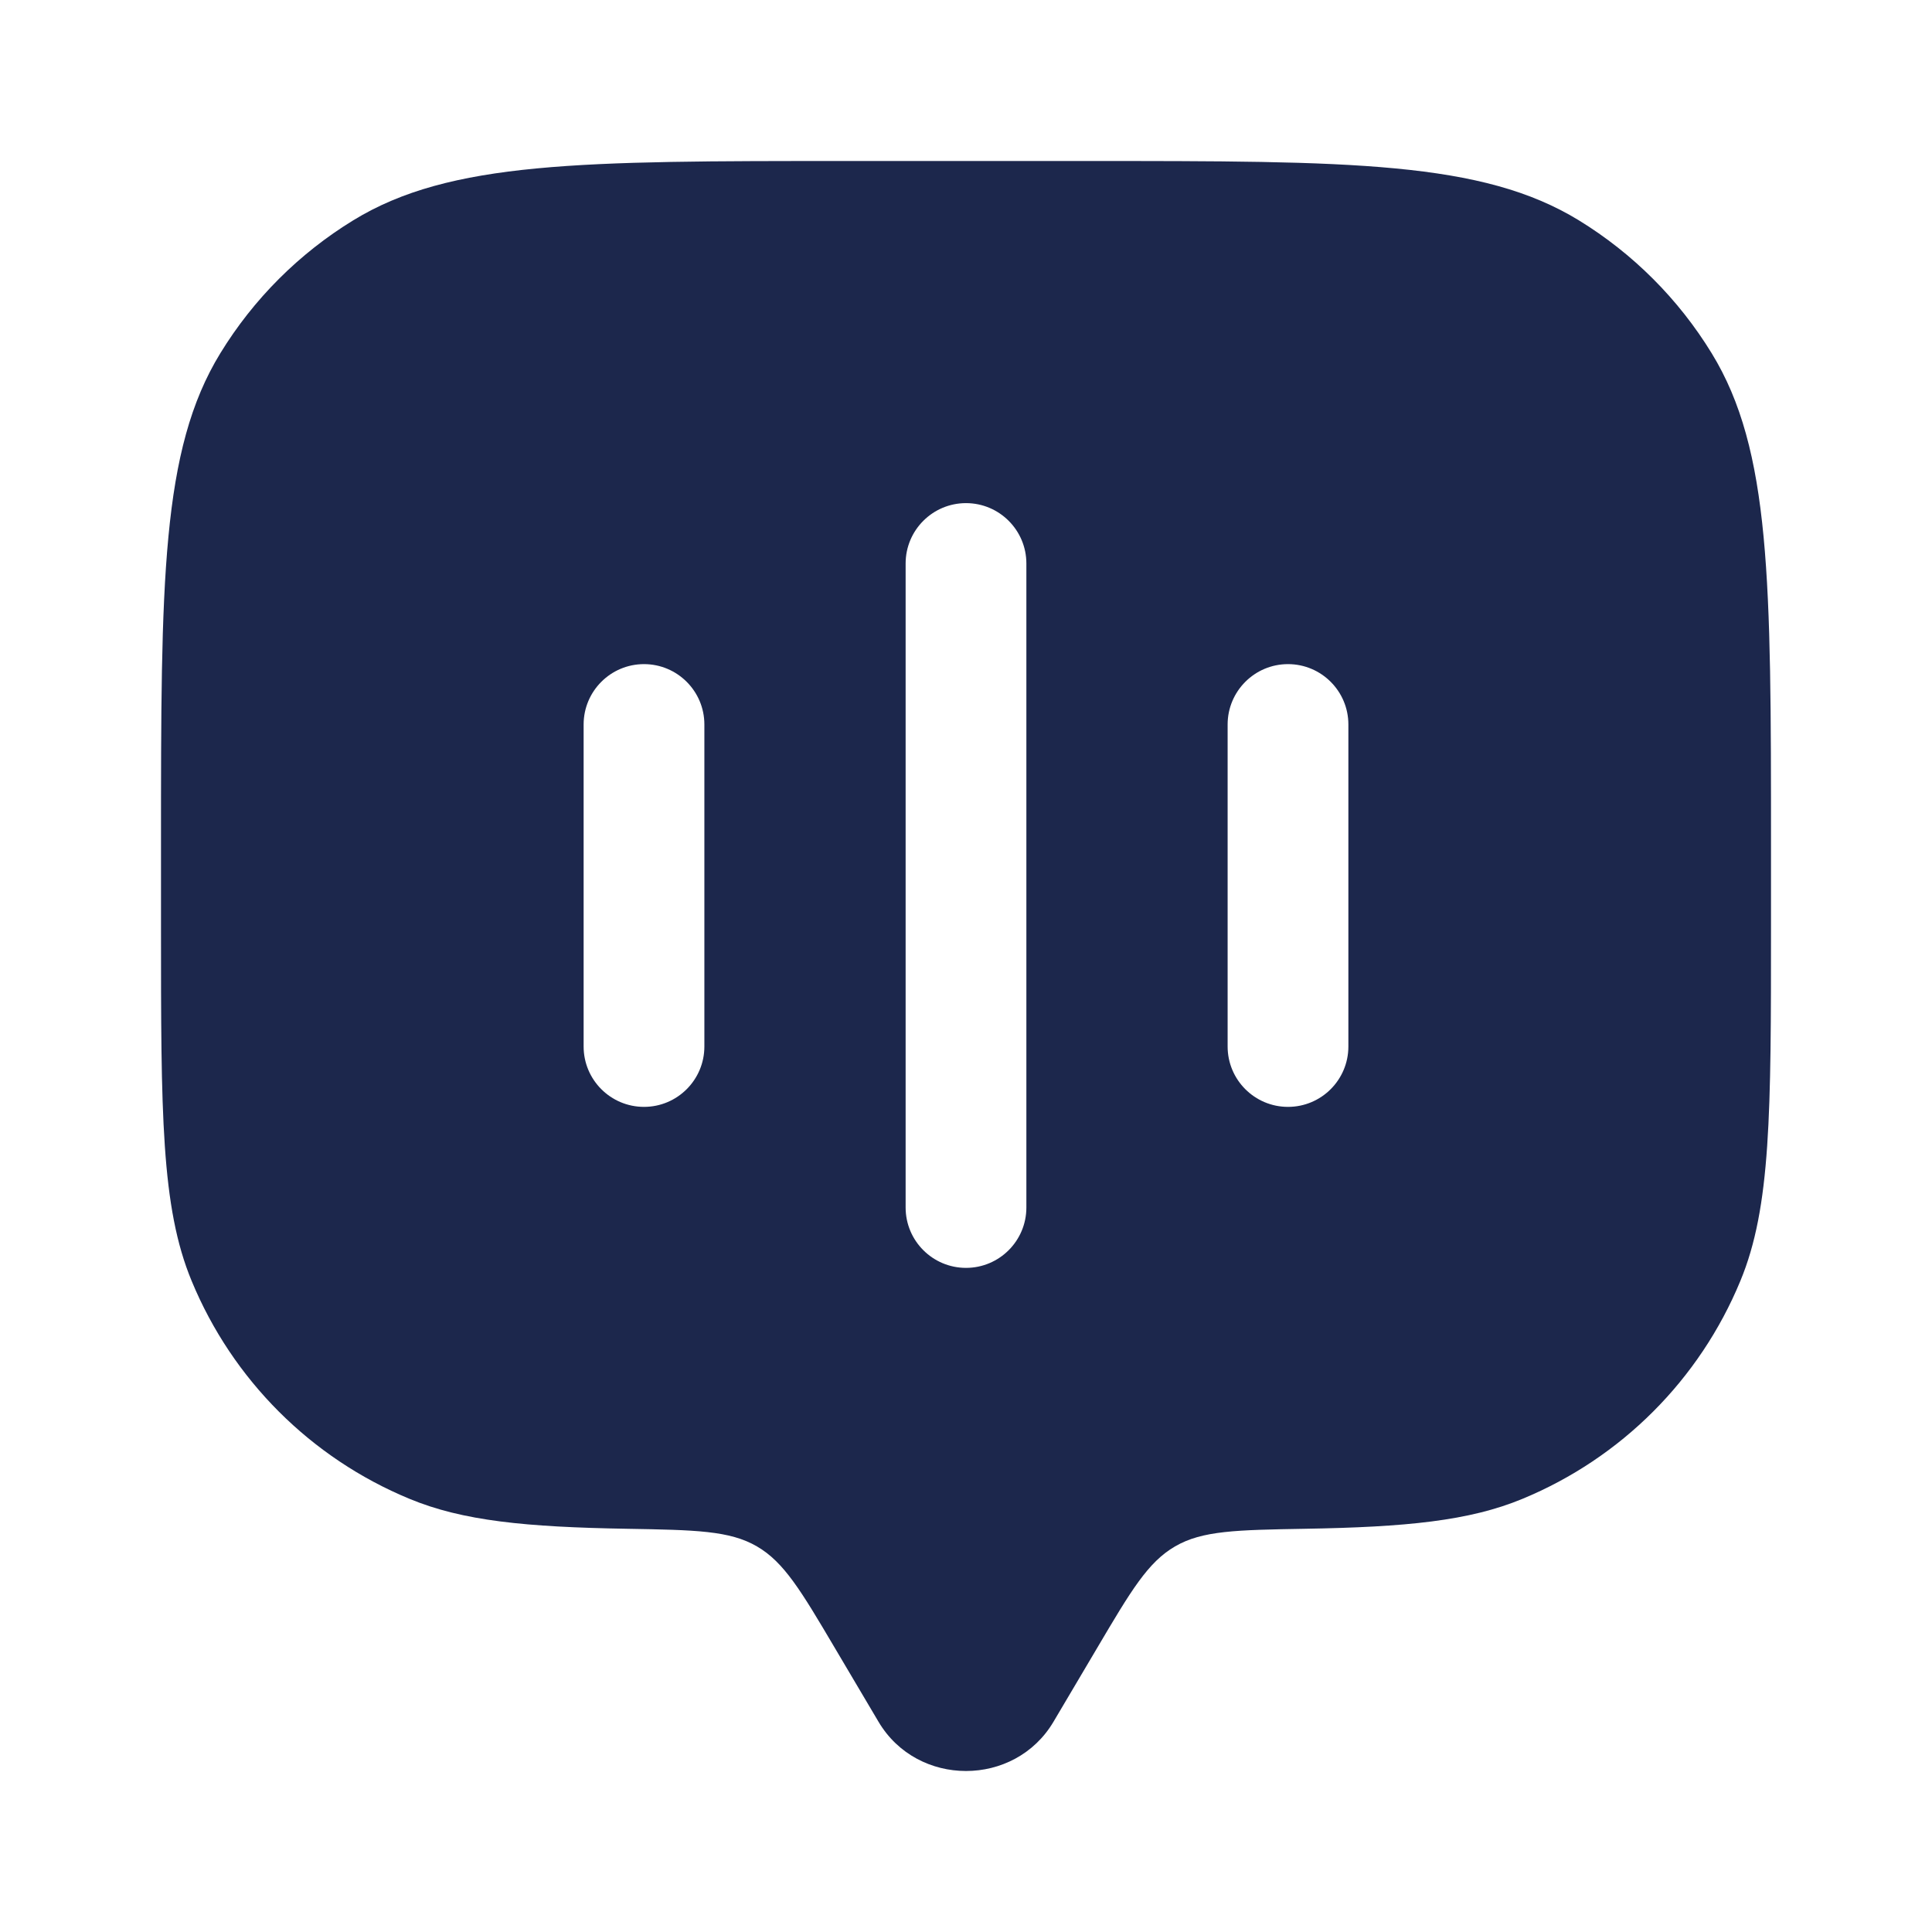
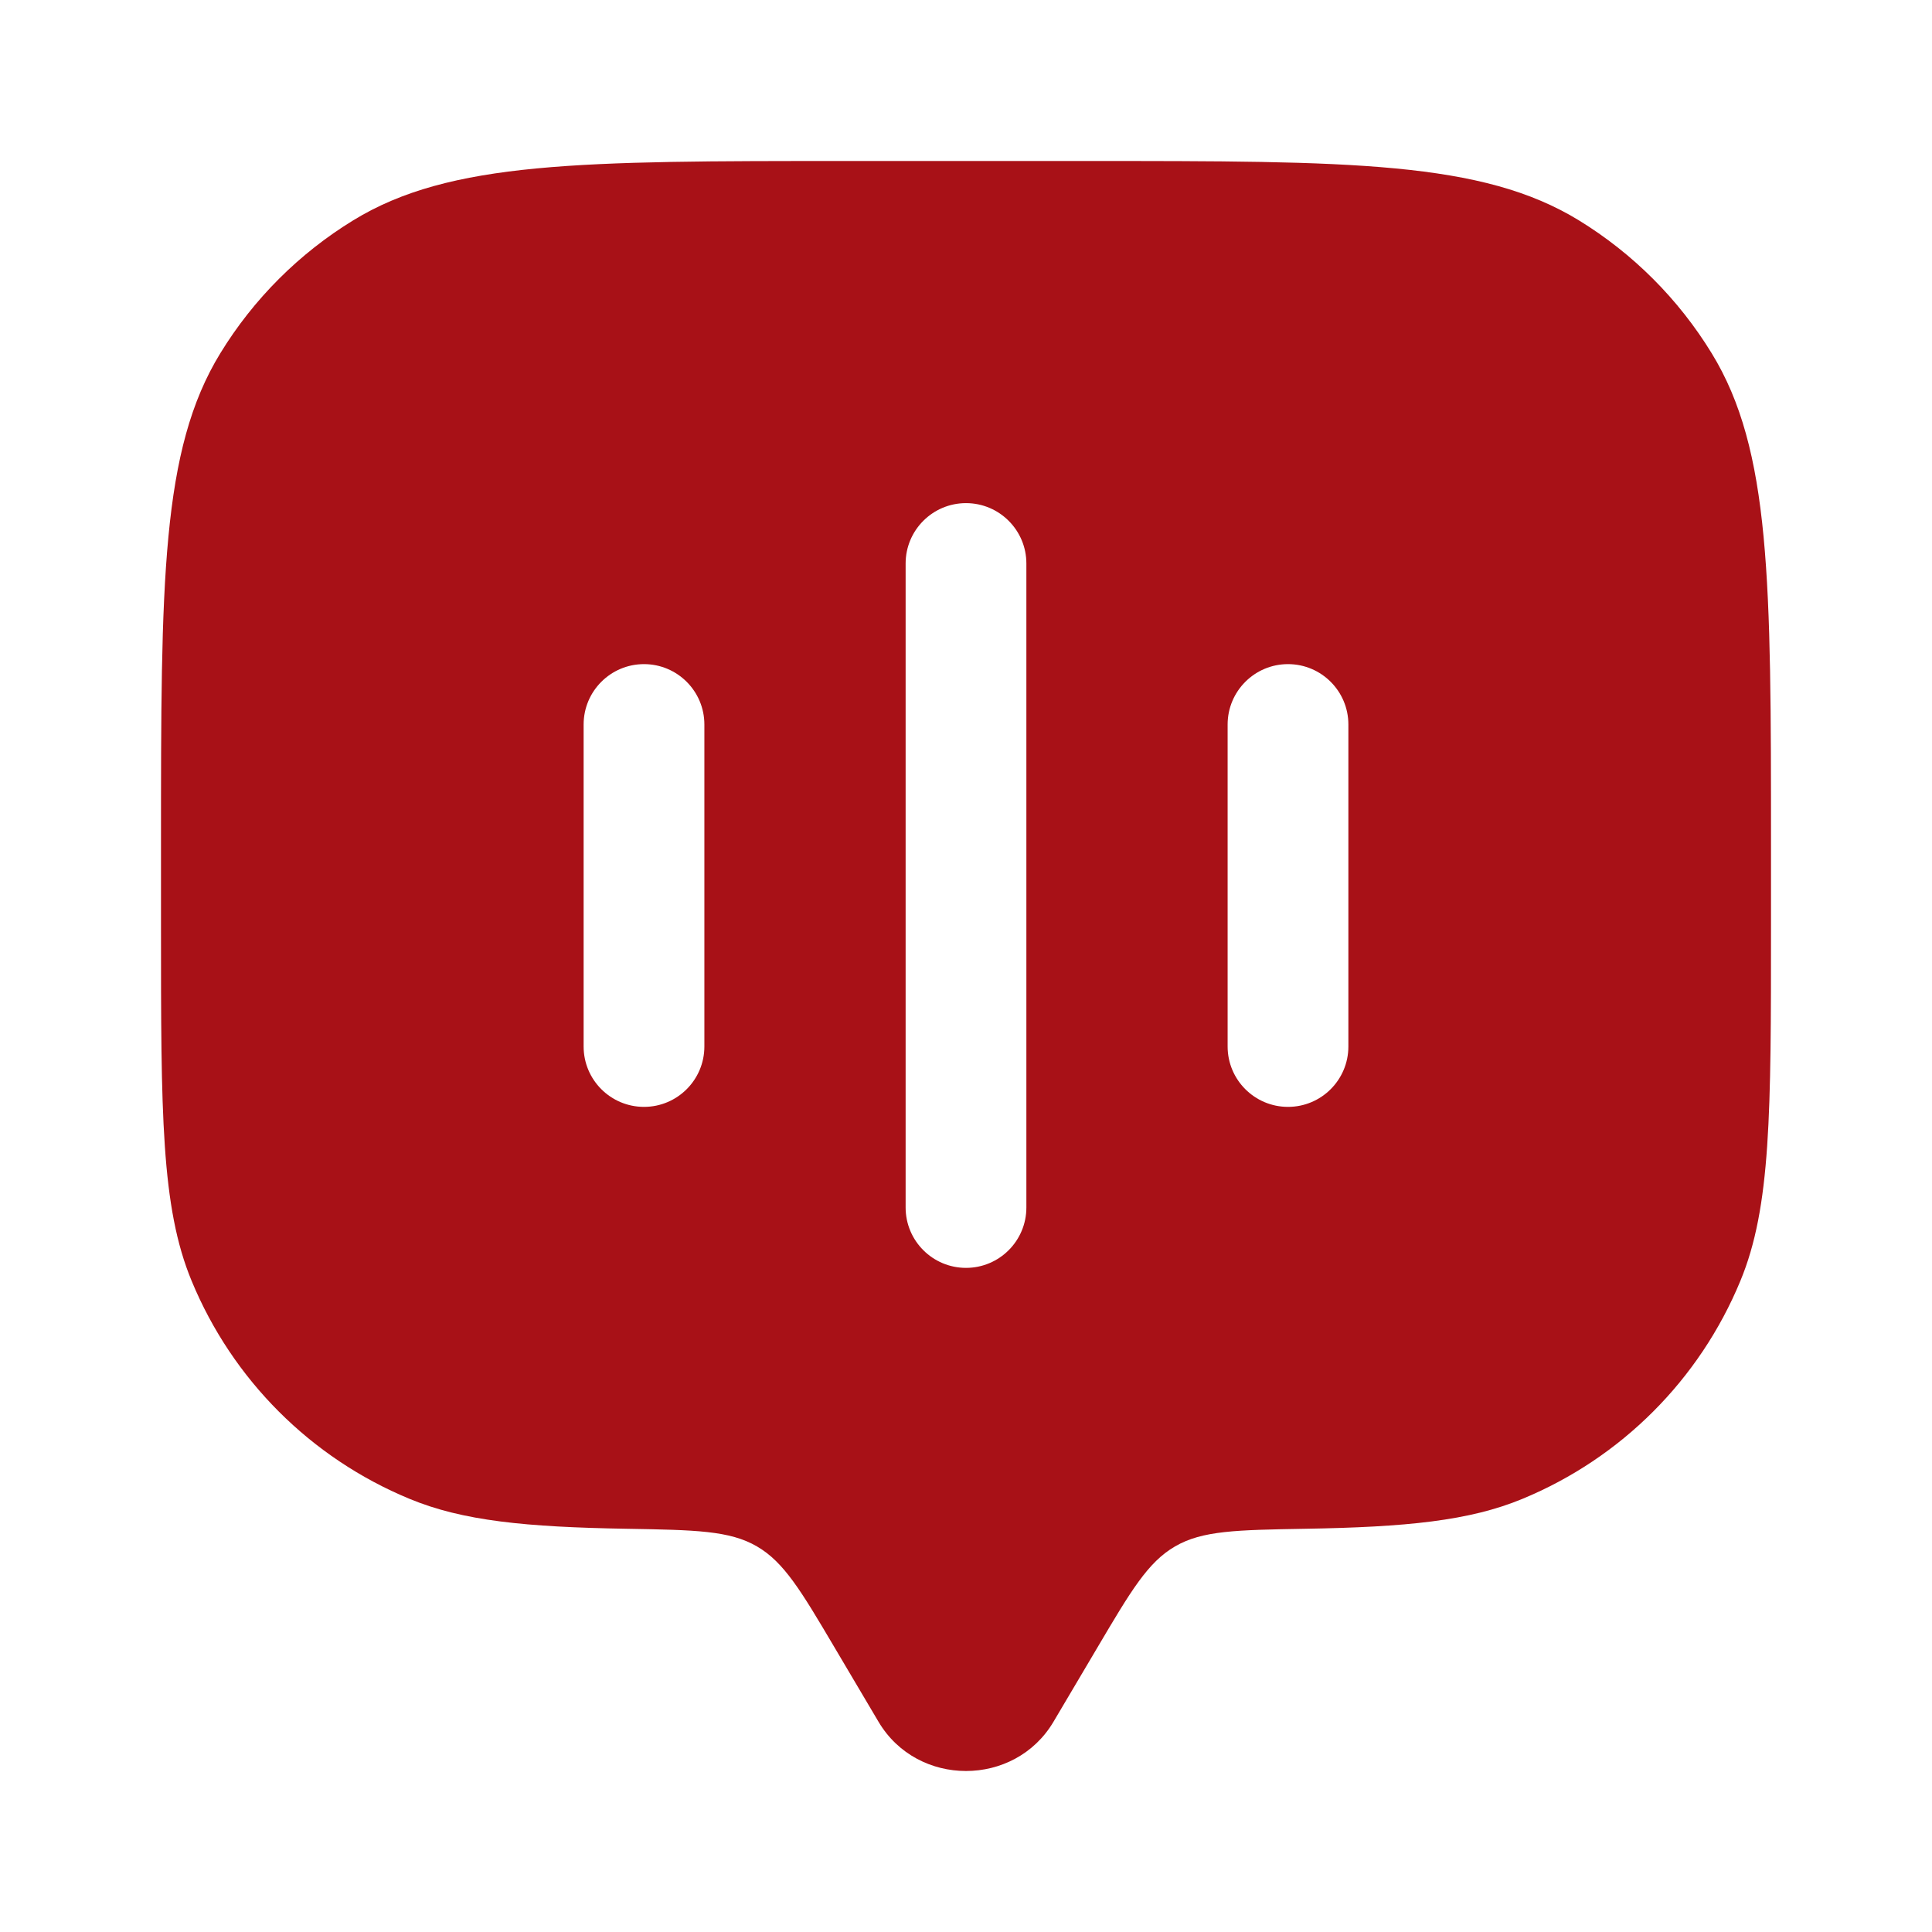
<svg xmlns="http://www.w3.org/2000/svg" width="800px" height="800px" viewBox="0 0 24 24" fill="none">
-   <path fill-rule="evenodd" clip-rule="evenodd" d="M13.087 21.388L13.629 20.472C14.049 19.761 14.259 19.406 14.597 19.21C14.935 19.013 15.36 19.006 16.21 18.991C17.466 18.97 18.253 18.893 18.913 18.619C20.139 18.112 21.112 17.139 21.619 15.913C22 14.995 22 13.83 22 11.5V10.5C22 7.227 22 5.59 21.263 4.388C20.851 3.715 20.285 3.149 19.613 2.737C18.41 2 16.773 2 13.5 2H10.5C7.227 2 5.59 2 4.388 2.737C3.715 3.149 3.149 3.715 2.737 4.388C2 5.59 2 7.227 2 10.5V11.5C2 13.83 2 14.995 2.381 15.913C2.888 17.139 3.861 18.112 5.087 18.619C5.747 18.893 6.534 18.97 7.79 18.991C8.64 19.006 9.065 19.013 9.403 19.21C9.74 19.406 9.951 19.761 10.371 20.472L10.913 21.388C11.396 22.204 12.604 22.204 13.087 21.388ZM12 6.25C12.414 6.25 12.75 6.586 12.75 7V15C12.75 15.414 12.414 15.75 12 15.75C11.586 15.75 11.25 15.414 11.25 15V7C11.25 6.586 11.586 6.25 12 6.25ZM8.75 9C8.75 8.586 8.414 8.25 8 8.25C7.586 8.25 7.25 8.586 7.25 9V13C7.25 13.414 7.586 13.75 8 13.75C8.414 13.75 8.75 13.414 8.75 13V9ZM16 8.25C16.414 8.25 16.75 8.586 16.75 9V13C16.75 13.414 16.414 13.75 16 13.75C15.586 13.75 15.25 13.414 15.25 13V9C15.25 8.586 15.586 8.25 16 8.25Z" fill="#1C274C" />
+   <g id="SVGRepo_bgCarrier" stroke-width="0" />
+   <g id="SVGRepo_tracerCarrier" stroke-linecap="round" stroke-linejoin="round" />
+   <g id="SVGRepo_iconCarrier">
+     <path fill-rule="evenodd" clip-rule="evenodd" d="M13.087 21.388L13.629 20.472C14.049 19.761 14.259 19.406 14.597 19.21C14.935 19.013 15.36 19.006 16.21 18.991C17.466 18.97 18.253 18.893 18.913 18.619C20.139 18.112 21.112 17.139 21.619 15.913C22 14.995 22 13.83 22 11.5V10.5C22 7.227 22 5.59 21.263 4.388C20.851 3.715 20.285 3.149 19.613 2.737C18.41 2 16.773 2 13.5 2H10.5C7.227 2 5.59 2 4.388 2.737C3.715 3.149 3.149 3.715 2.737 4.388C2 5.59 2 7.227 2 10.5V11.5C2 13.83 2 14.995 2.381 15.913C2.888 17.139 3.861 18.112 5.087 18.619C5.747 18.893 6.534 18.97 7.79 18.991C8.64 19.006 9.065 19.013 9.403 19.21C9.74 19.406 9.951 19.761 10.371 20.472L10.913 21.388C11.396 22.204 12.604 22.204 13.087 21.388ZM12 6.25C12.414 6.25 12.75 6.586 12.75 7V15C12.75 15.414 12.414 15.75 12 15.75C11.586 15.75 11.25 15.414 11.25 15V7C11.25 6.586 11.586 6.25 12 6.25ZM8.75 9C8.75 8.586 8.414 8.25 8 8.25C7.586 8.25 7.25 8.586 7.25 9V13C7.25 13.414 7.586 13.75 8 13.75C8.414 13.75 8.75 13.414 8.75 13V9ZM16 8.25C16.414 8.25 16.75 8.586 16.75 9V13C16.75 13.414 16.414 13.75 16 13.75C15.586 13.75 15.25 13.414 15.25 13V9C15.25 8.586 15.586 8.25 16 8.25Z" fill="#a81117" />
+   </g>
</svg>
